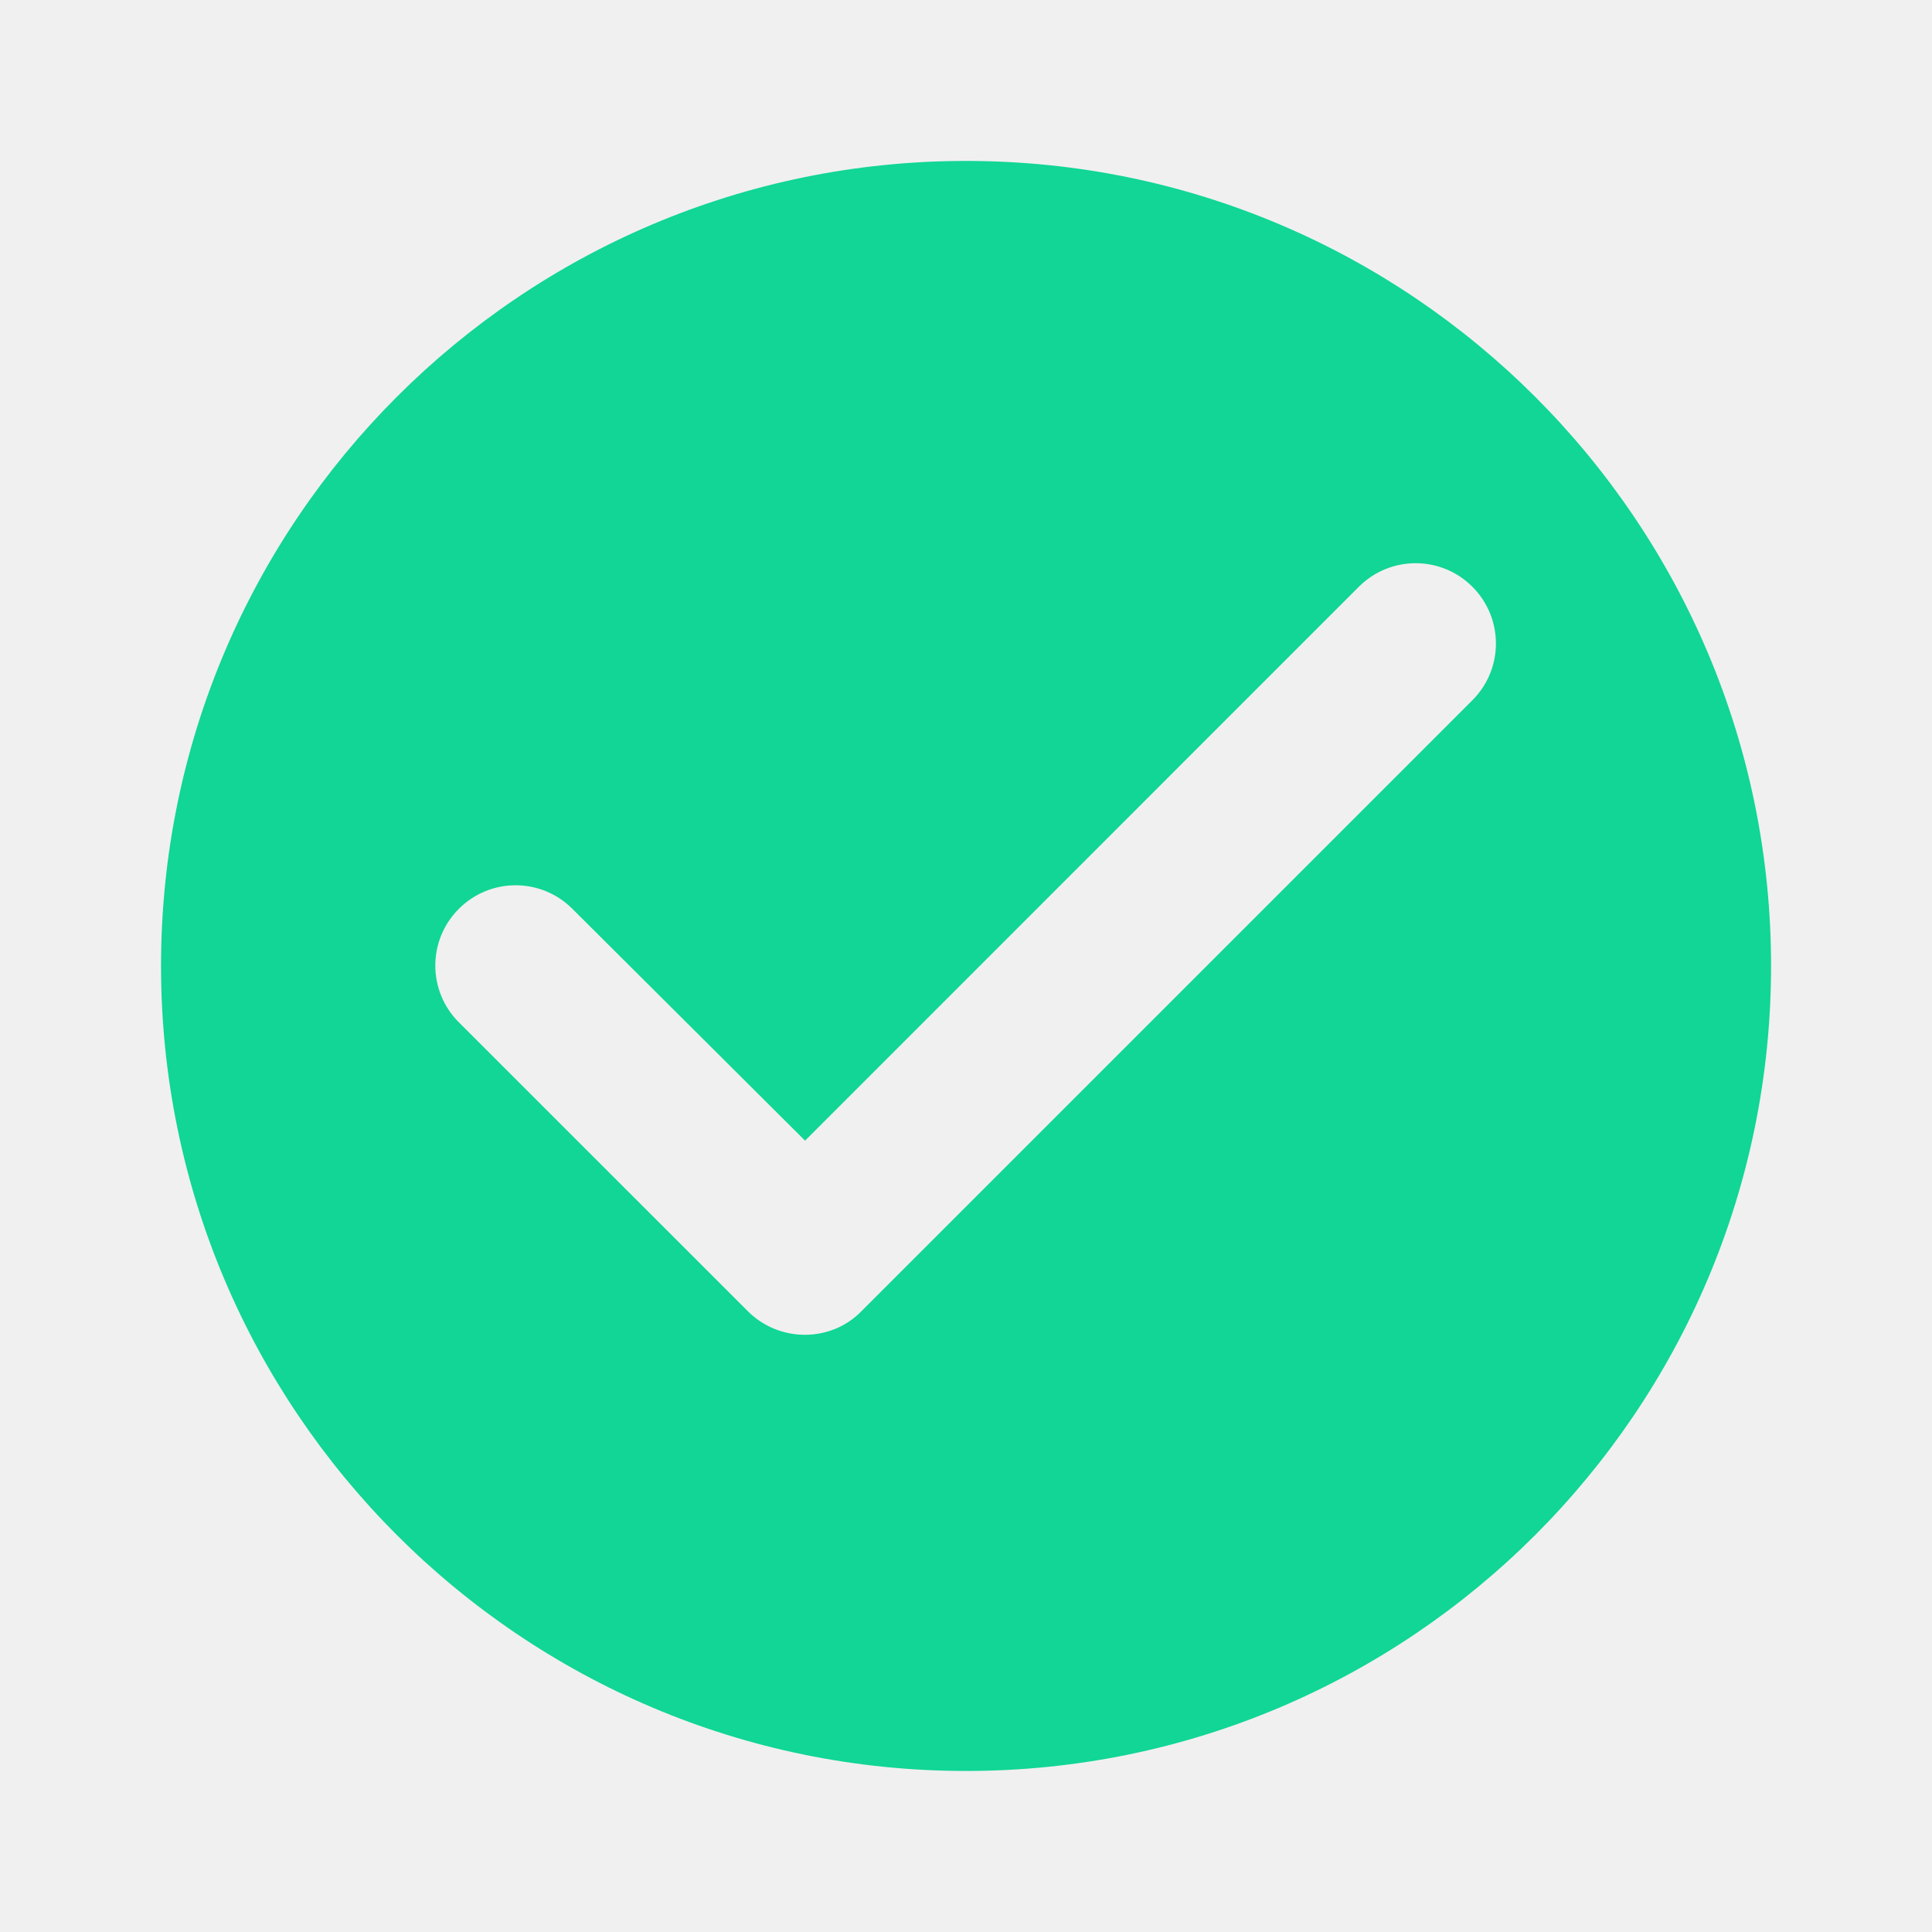
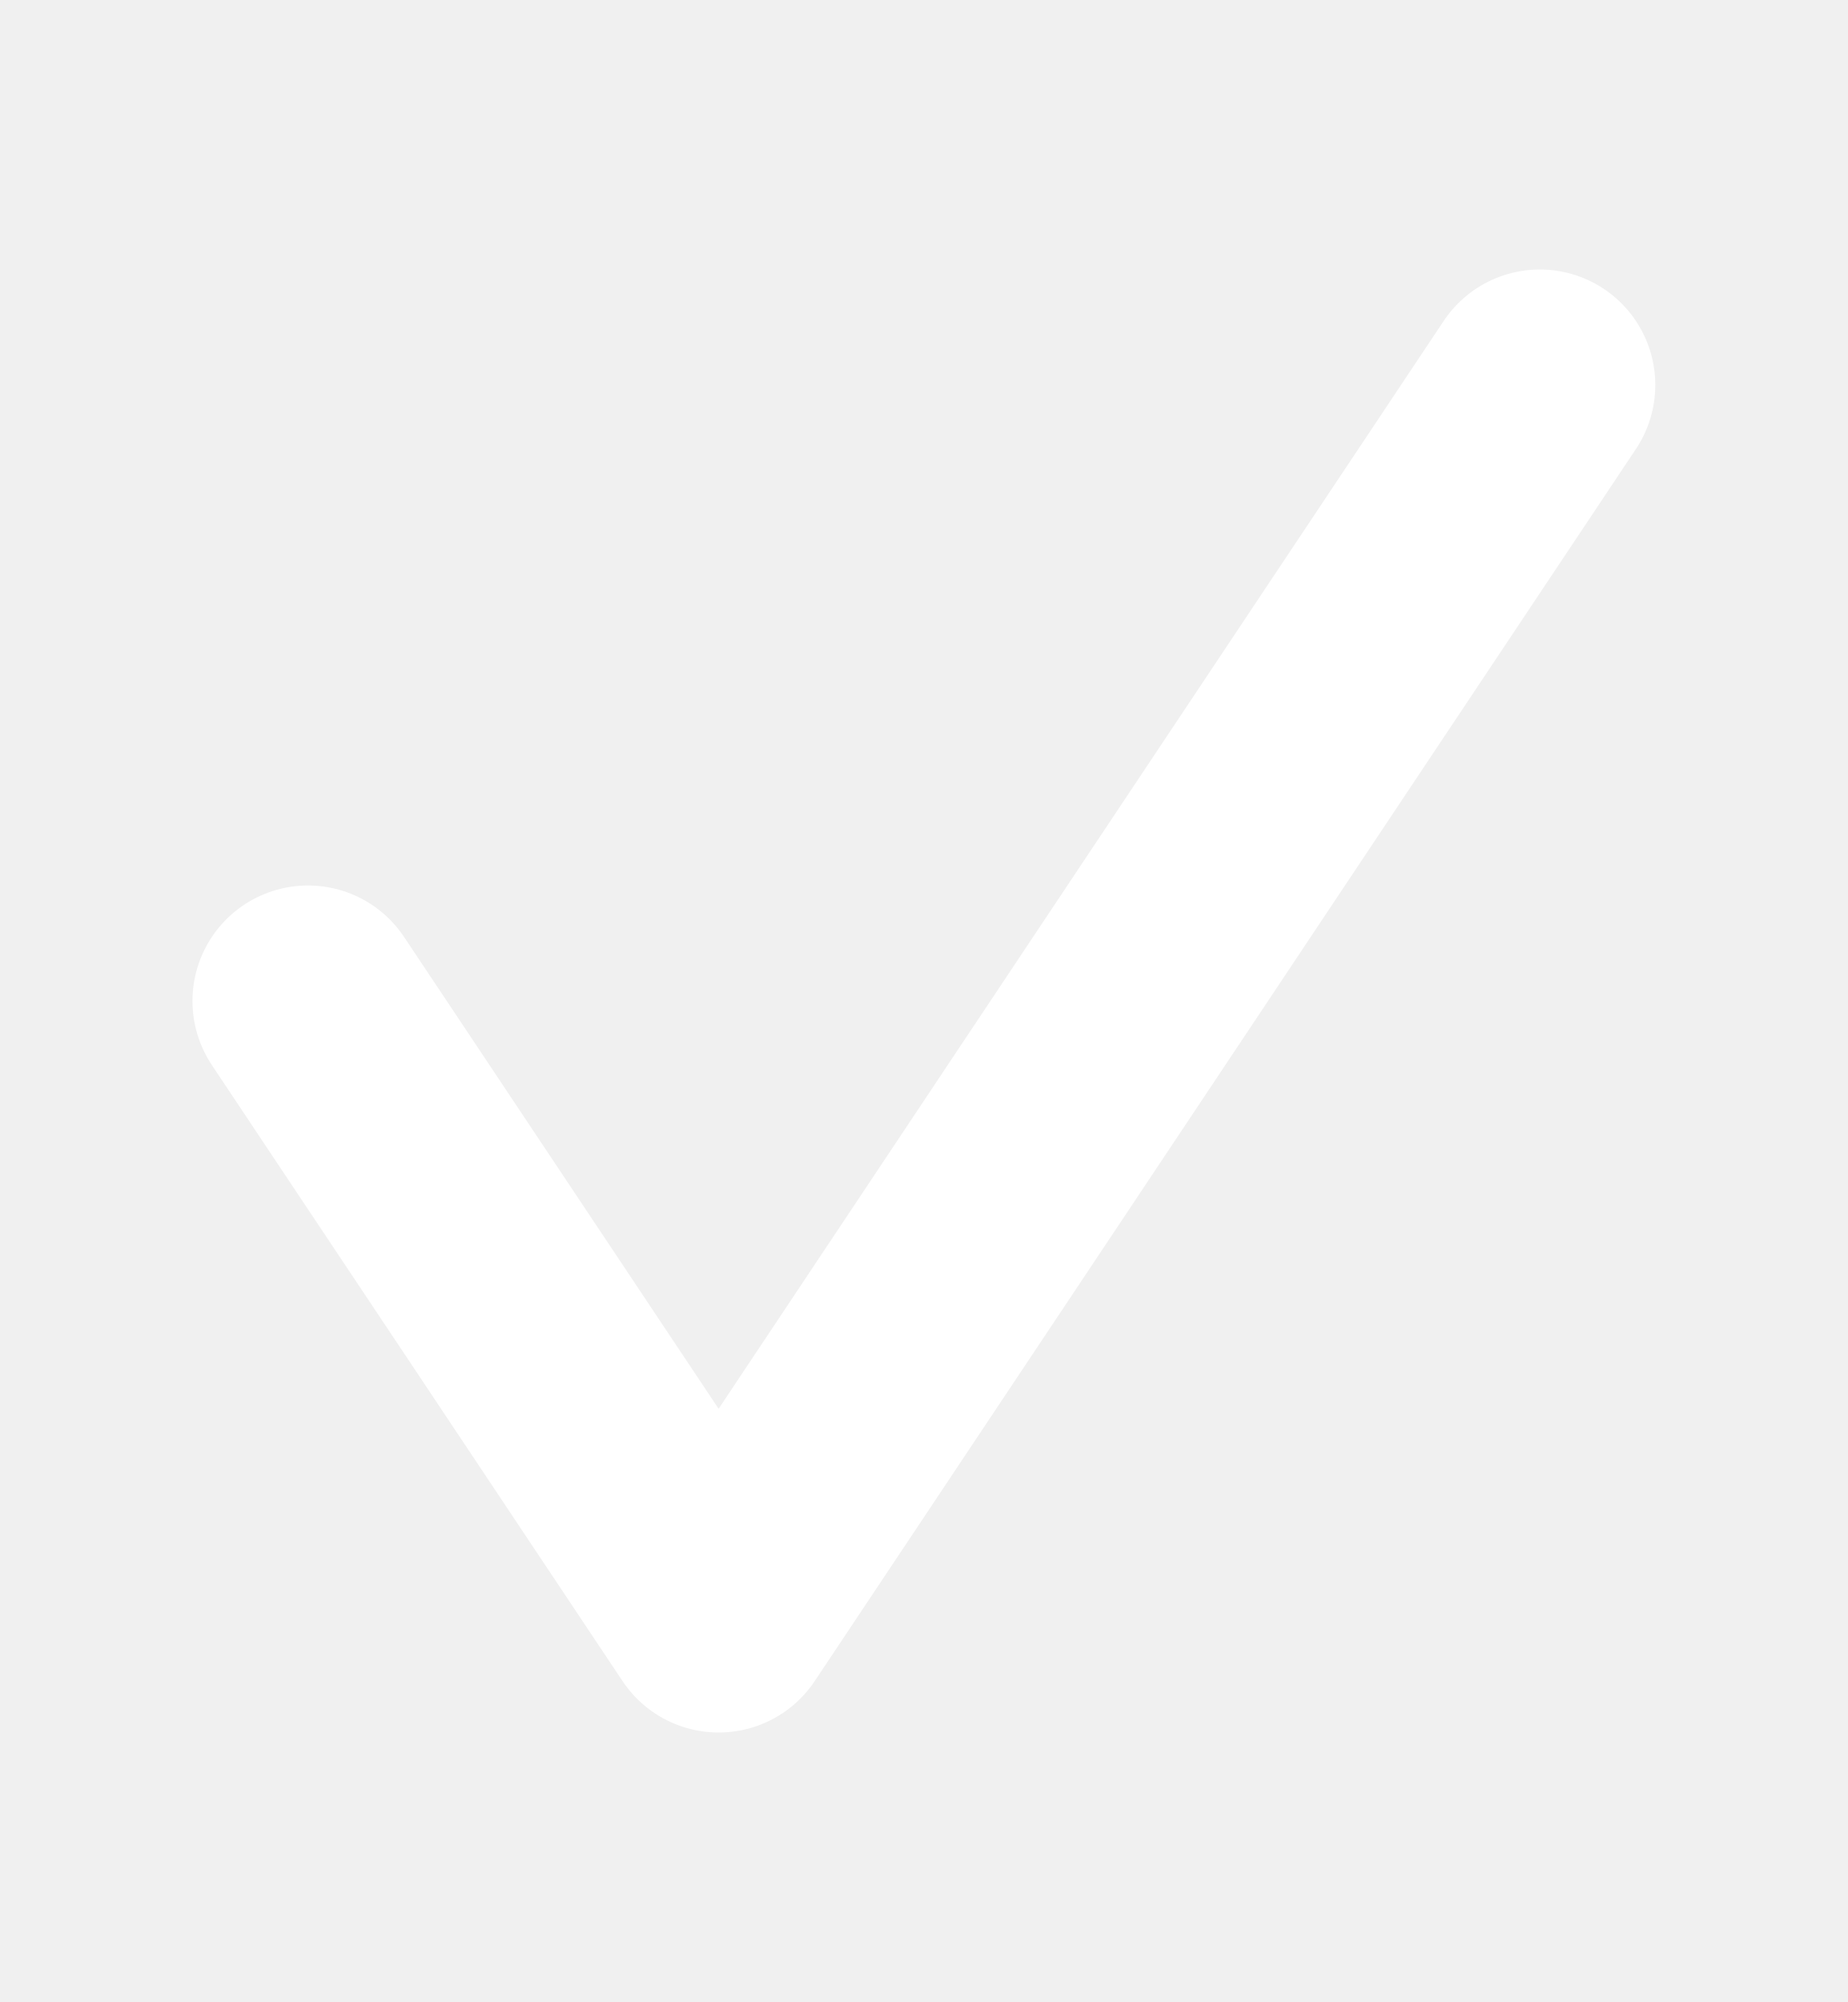
- <svg xmlns="http://www.w3.org/2000/svg" width="20" height="20" viewBox="0 0 20 20" fill="none">
-   <g clip-path="url(#clip0_7823_9160)">
-     <path d="M10 1.666C5.4 1.666 1.667 5.399 1.667 9.999C1.667 14.599 5.4 18.333 10 18.333C14.6 18.333 18.334 14.599 18.334 9.999C18.334 5.399 14.6 1.666 10 1.666ZM7.742 13.574L4.75 10.583C4.425 10.258 4.425 9.733 4.75 9.408C5.075 9.083 5.6 9.083 5.925 9.408L8.334 11.808L14.067 6.074C14.392 5.749 14.917 5.749 15.242 6.074C15.567 6.399 15.567 6.924 15.242 7.249L8.917 13.574C8.6 13.899 8.067 13.899 7.742 13.574Z" fill="#11D695" />
+ <svg xmlns="http://www.w3.org/2000/svg" width="12" height="13" viewBox="0 0 12 13" fill="none">
+   <g id="icon/check/white/1616">
+     <path id="Vector 12" d="M2 6.5L4.667 10.5L10 2.5" stroke="white" stroke-width="1.5" stroke-linecap="round" stroke-linejoin="round" />
  </g>
-   <defs>
-     <clipPath id="clip0_7823_9160">
-       <rect width="20" height="20" fill="white" />
-     </clipPath>
-   </defs>
</svg>
